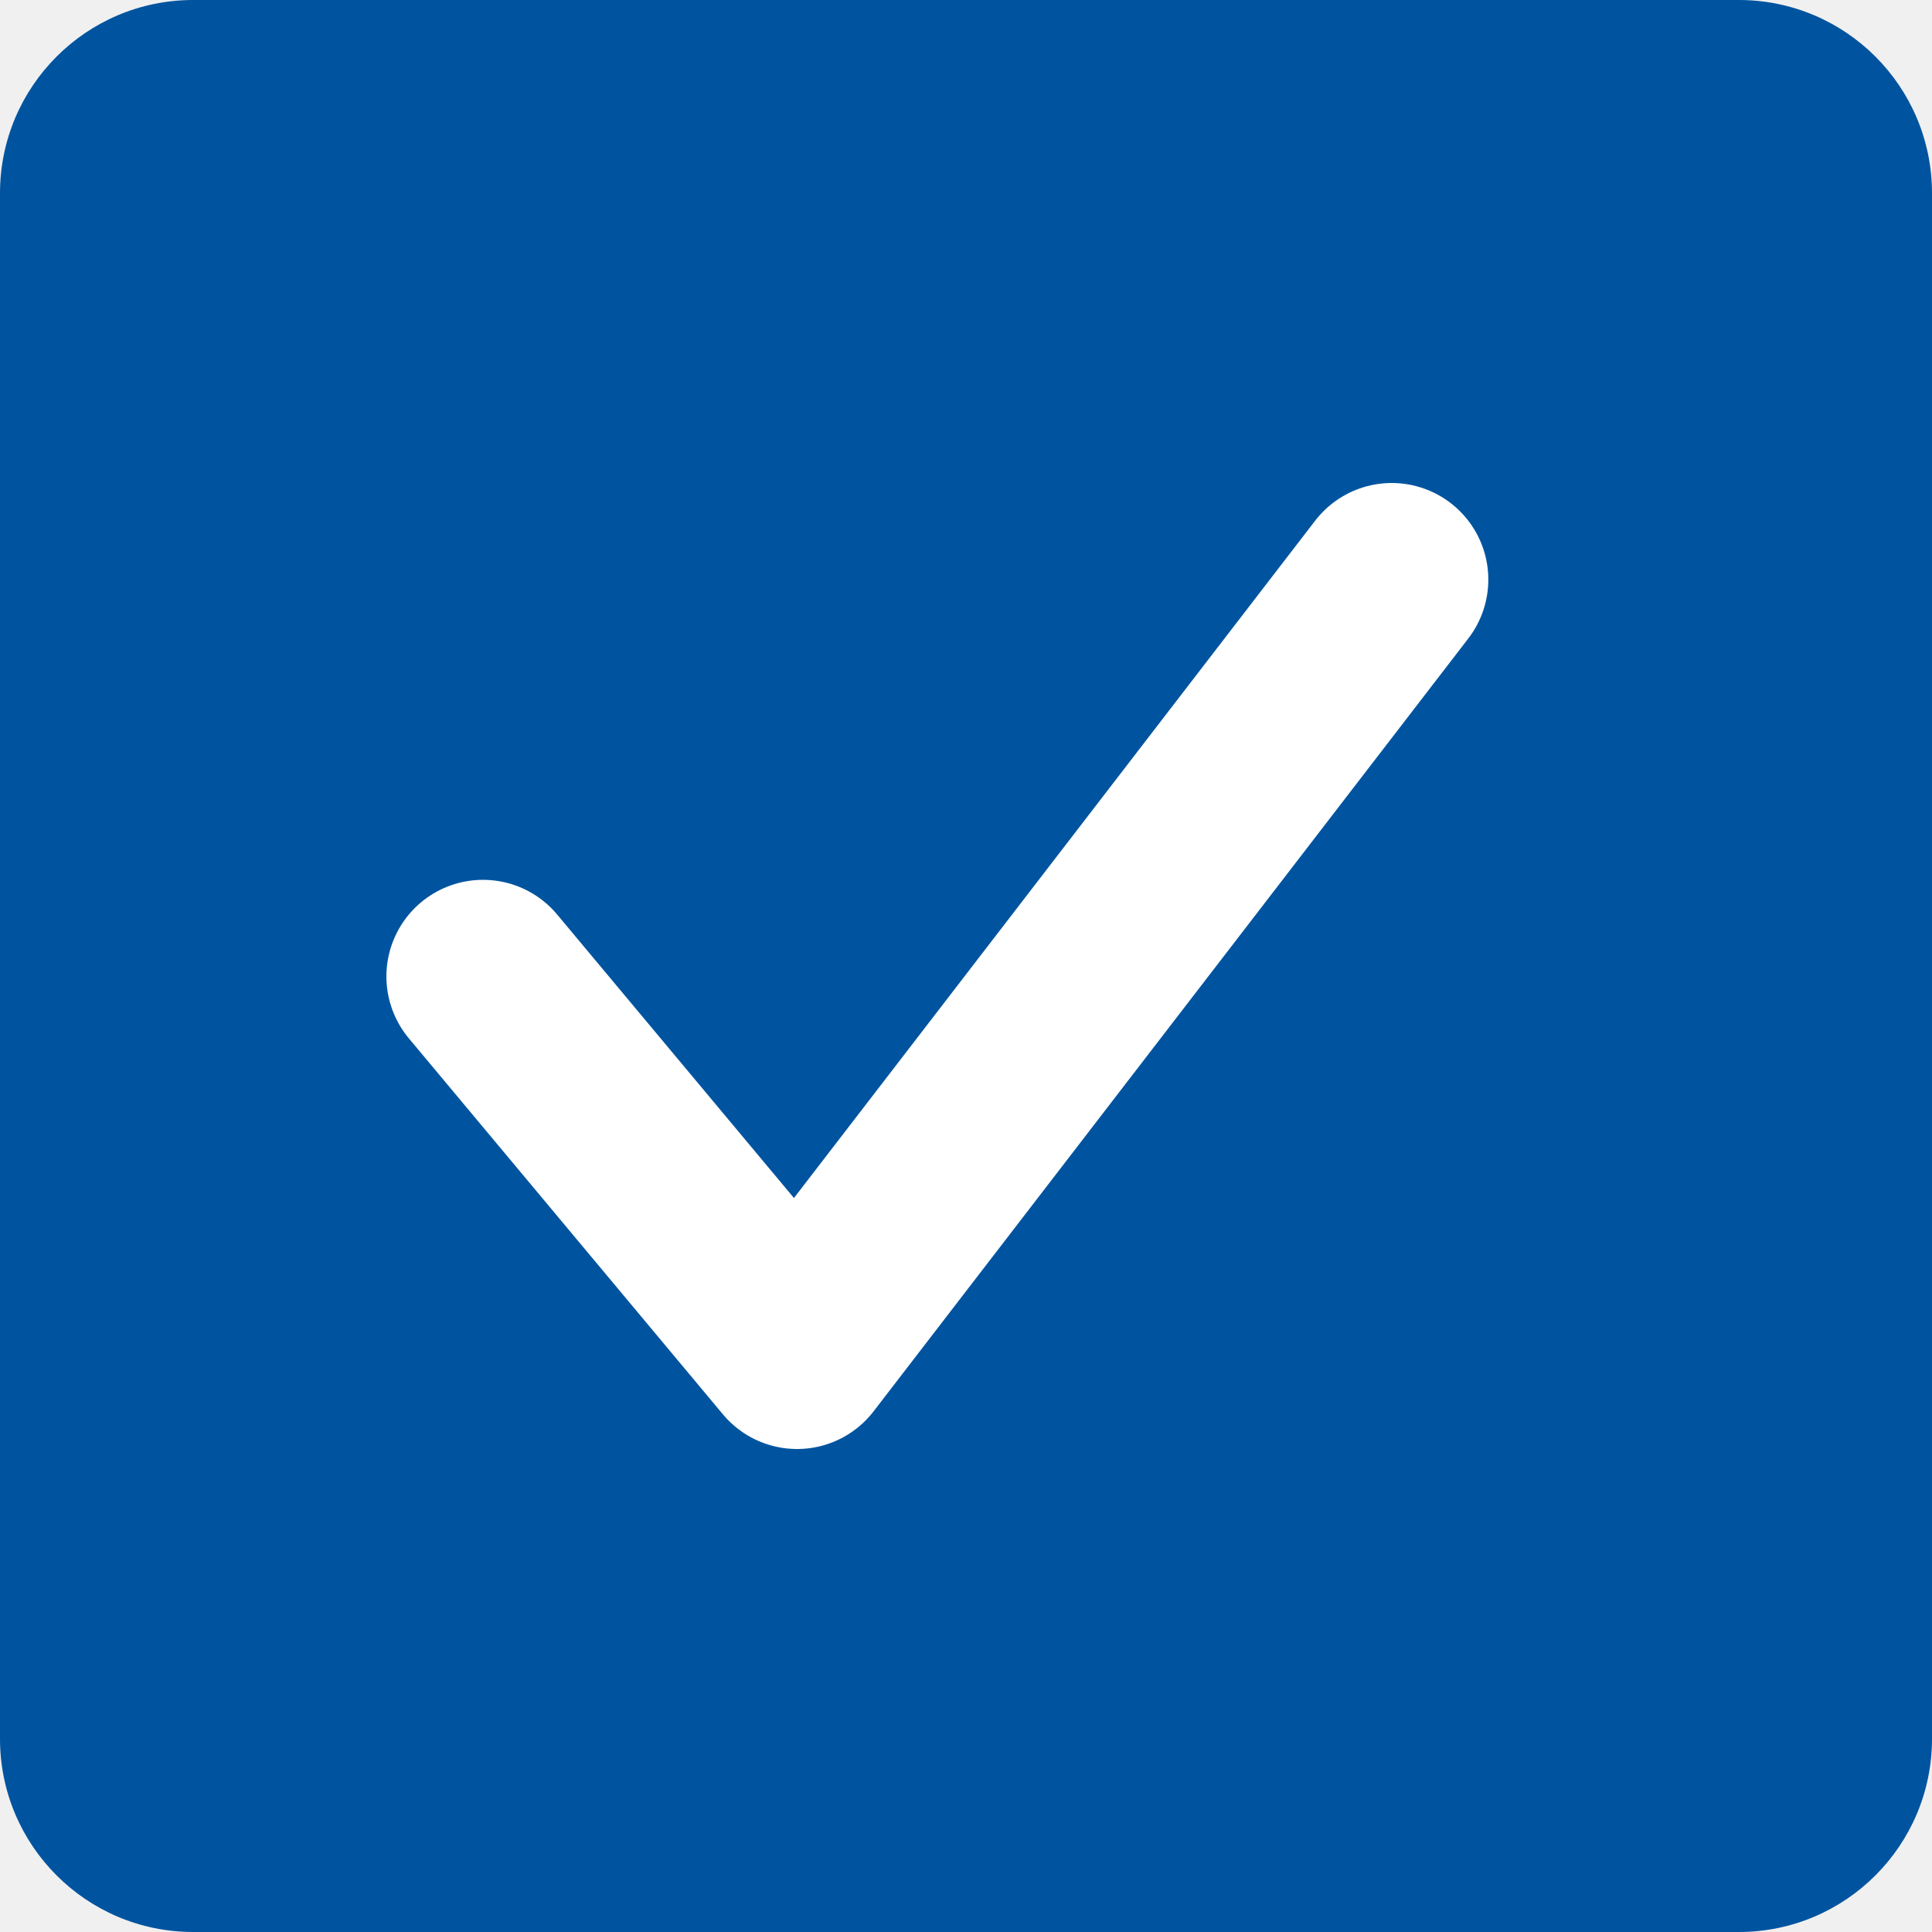
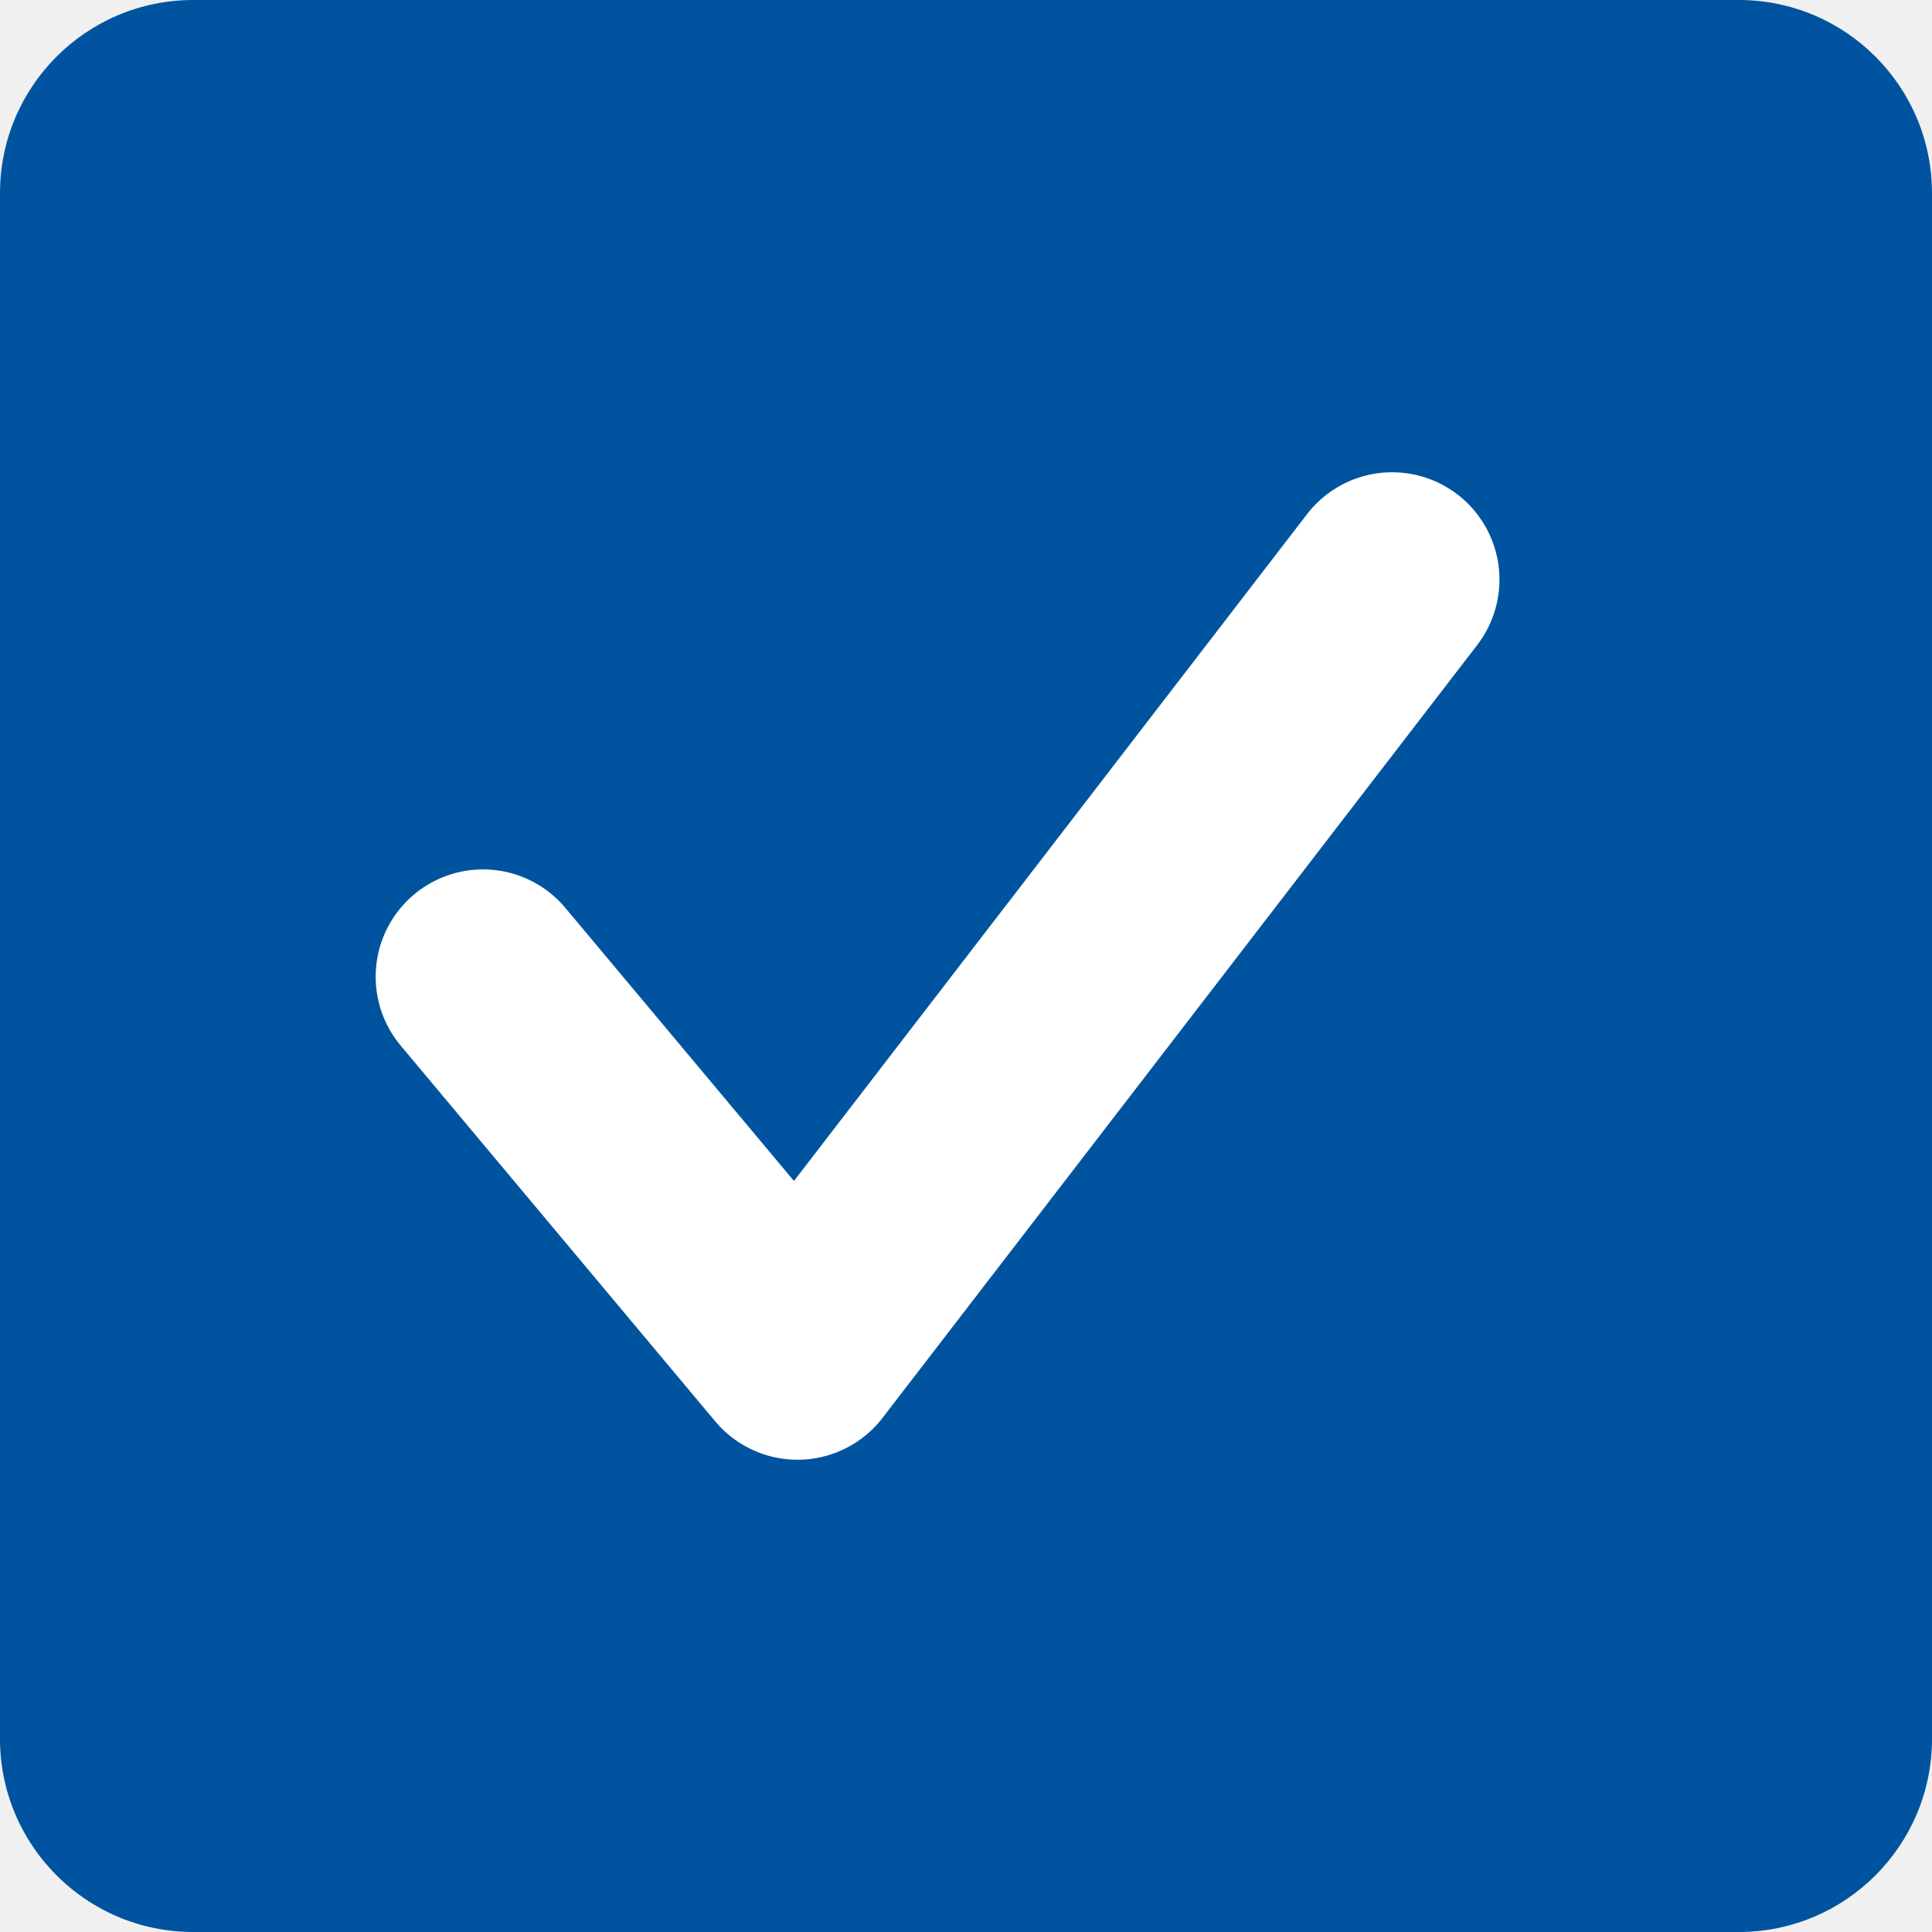
- <svg xmlns="http://www.w3.org/2000/svg" width="20px" height="20px" viewBox="0 0 20 20" version="1.1">
-   <g id="Symbols" stroke="none" stroke-width="1" fill="none" fill-rule="evenodd">
+ <svg xmlns="http://www.w3.org/2000/svg" id="Layer_1" data-name="Layer 1" viewBox="0 0 18 18">
+   <defs>
+     <style>.cls-1{fill:#00549f;}.cls-2{fill:none;stroke:#fff;stroke-linecap:round;stroke-linejoin:round;stroke-width:2px;}</style>
+   </defs>
+   <g id="Symbols">
    <g id="Selection">
-       <g>
-         <rect id="Rectangle-Copy" fill="#00549F" x="0" y="0" width="20" height="20" rx="2" />
-         <polyline id="Stroke-1" stroke="#FFFFFF" stroke-width="2" stroke-linecap="round" stroke-linejoin="round" points="5 10.108 8.251 14 14.407 6" />
-       </g>
+       <rect id="Rectangle-Copy" class="cls-1" width="18" height="18" rx="1.8" />
+       <polyline id="Stroke-1" class="cls-2" points="4.5 9.1 7.43 12.6 12.97 5.4" />
    </g>
  </g>
</svg>
